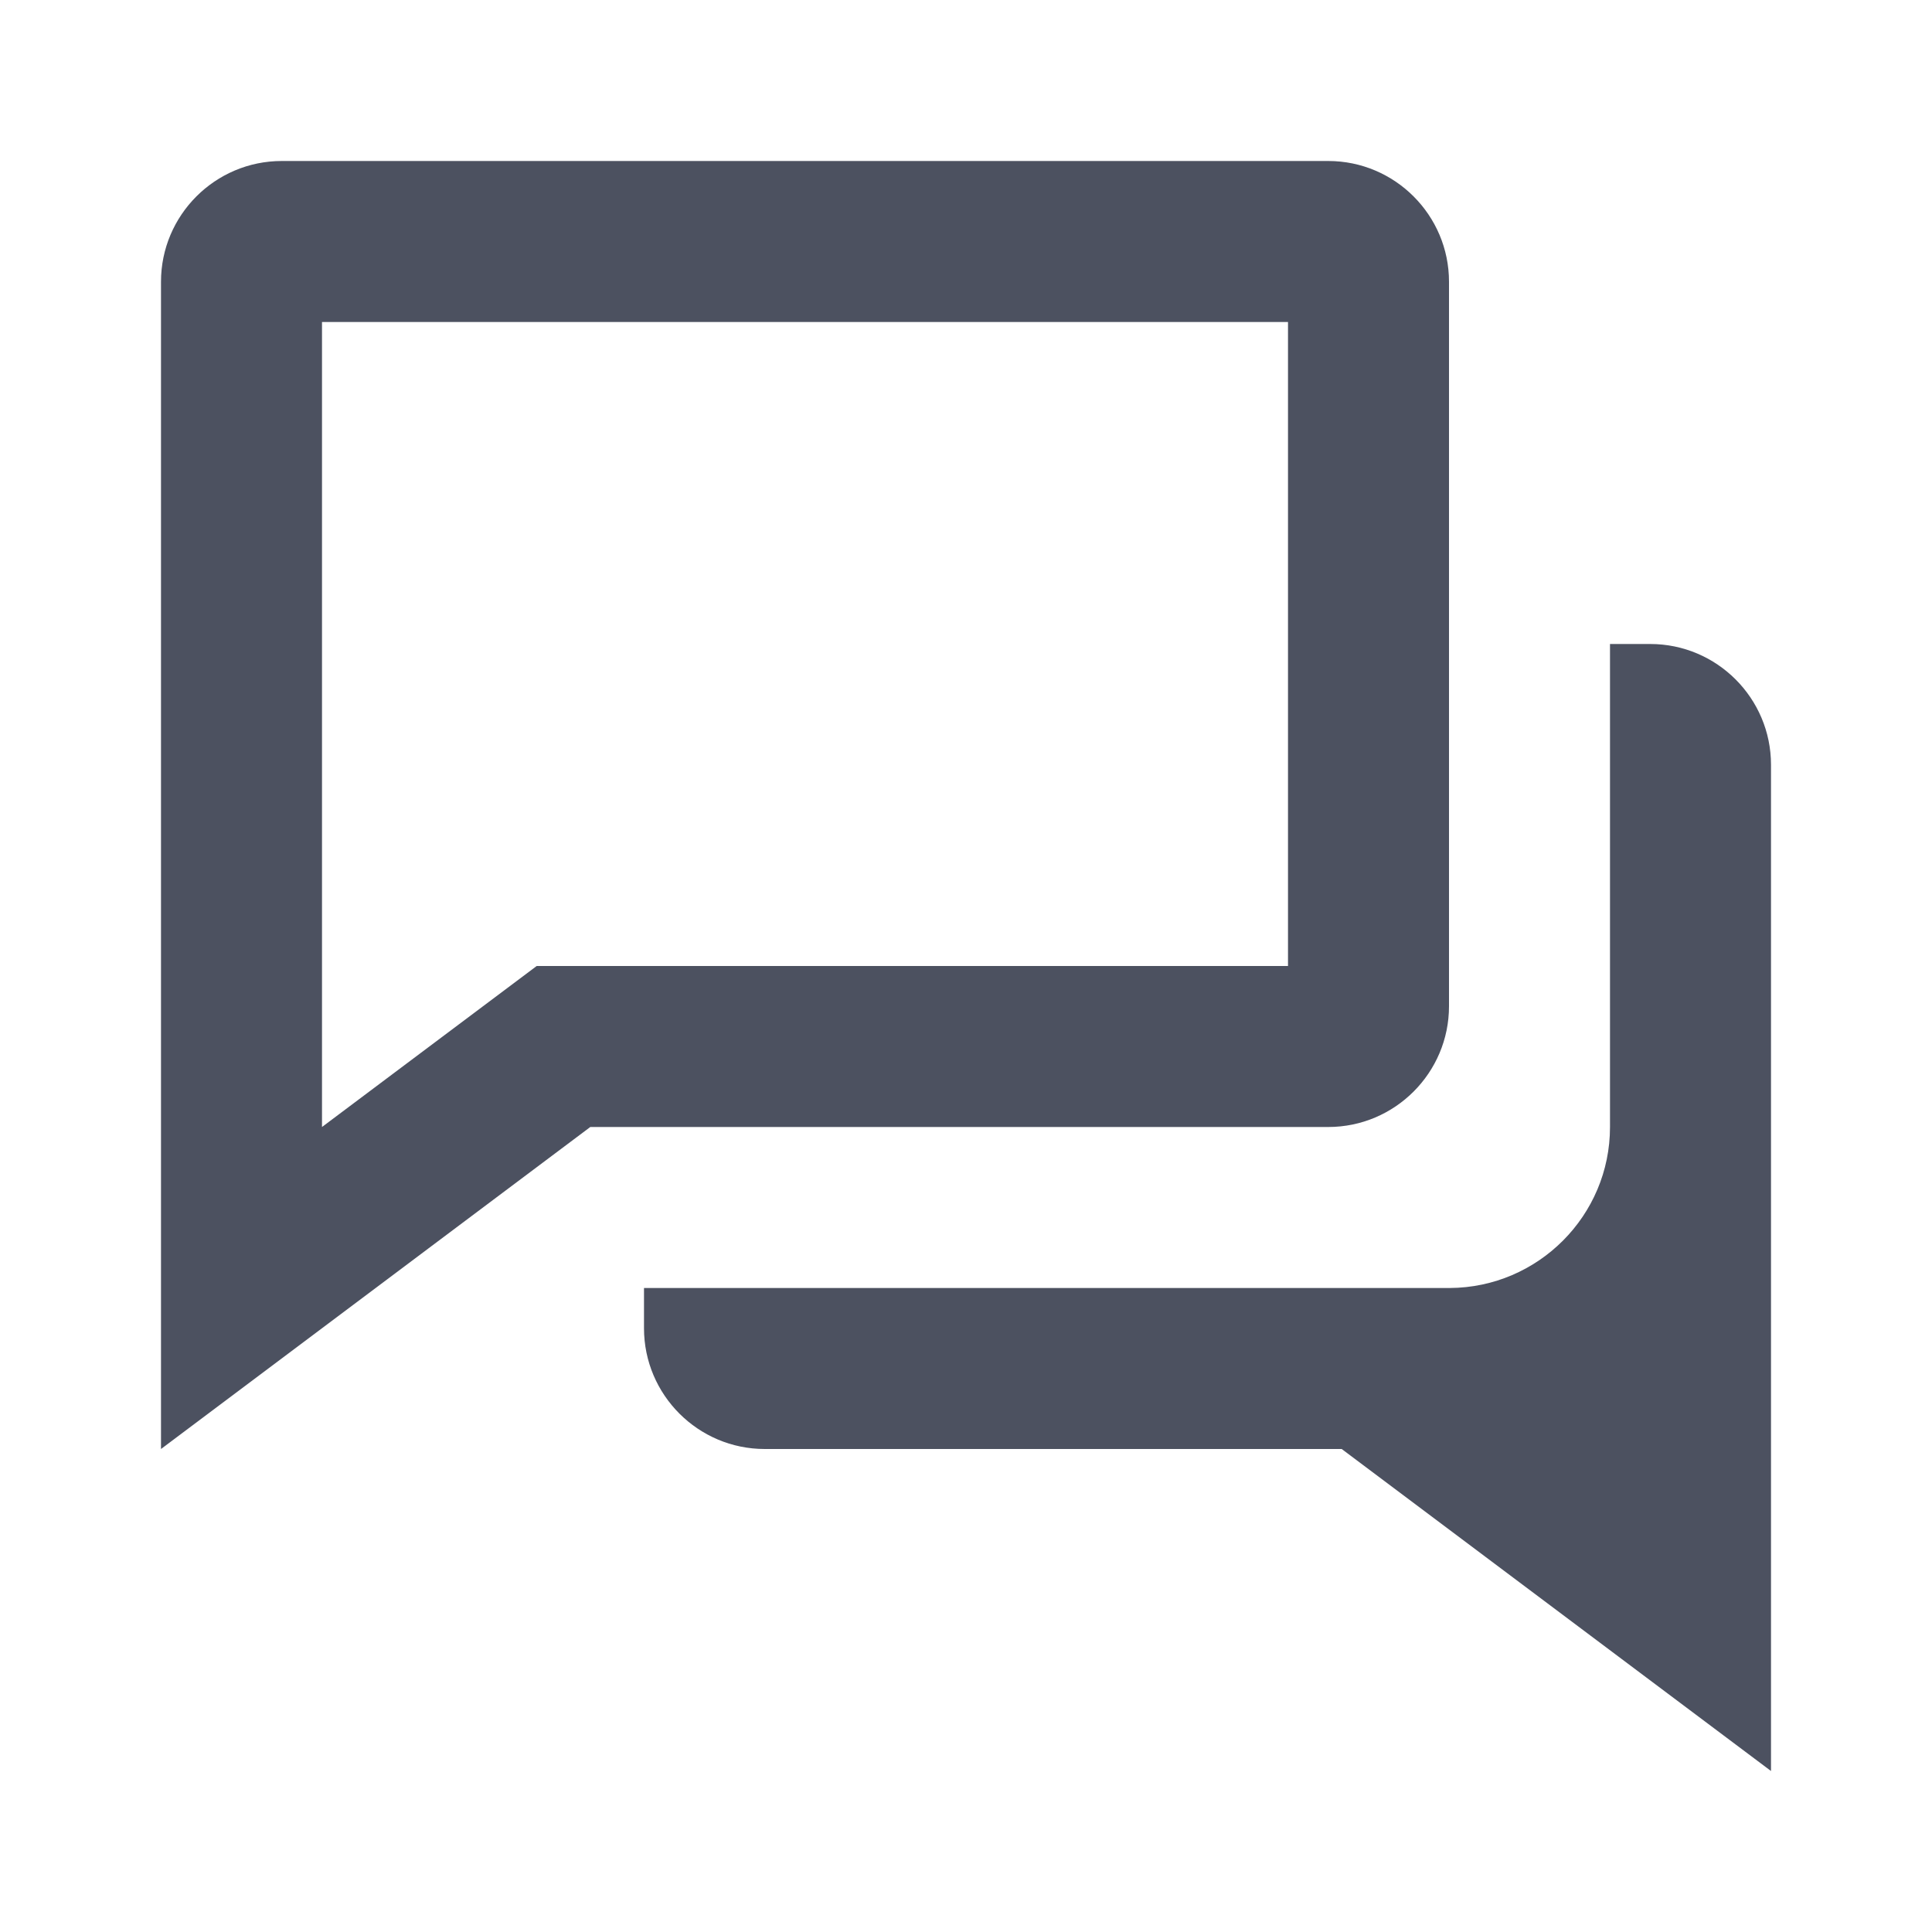
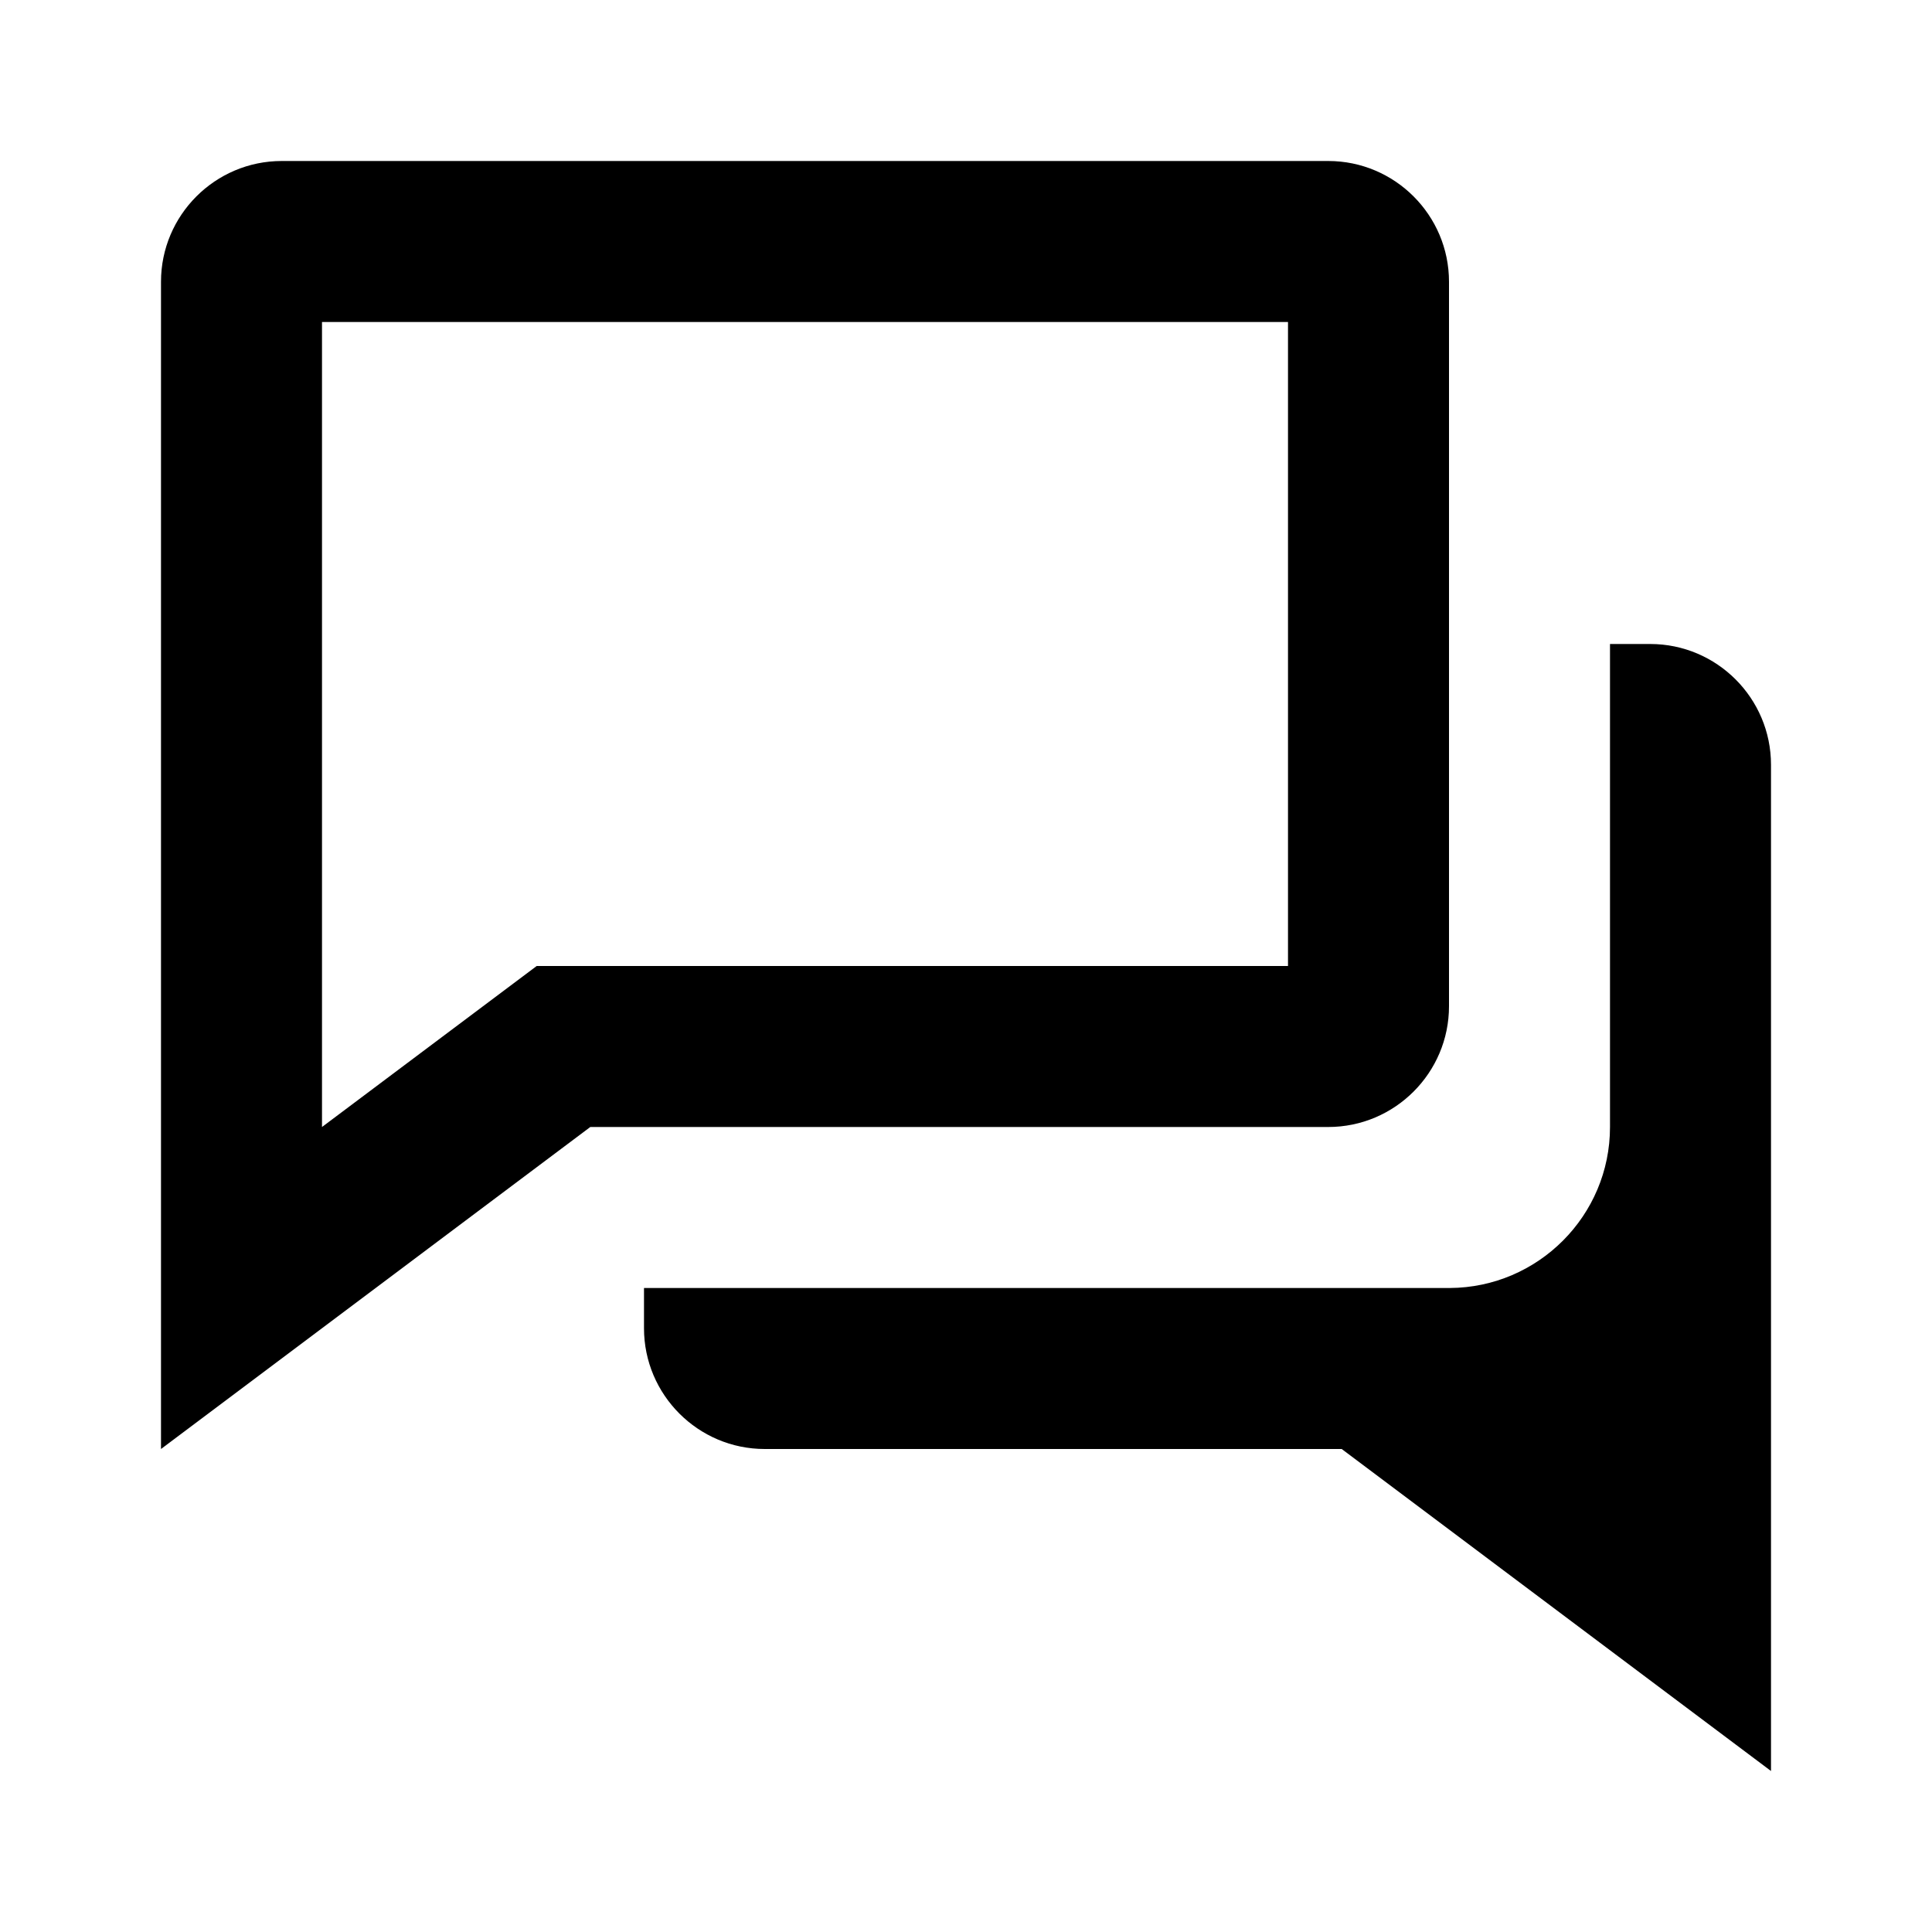
<svg xmlns="http://www.w3.org/2000/svg" width="24" height="24" viewBox="0 0 24 24" fill="none">
-   <path d="M16 14H16.5C17.327 14 18 13.327 18 12.5V3.5C18 2.673 17.327 2 16.5 2H3.5C2.673 2 2 2.673 2 3.5V18L7.333 14H16ZM6.667 12L4 14V4H16V12H6.667Z" fill="#4C5160" />
-   <path d="M20.5 8H20V14.001C20 15.101 19.107 15.994 18.01 16H8V16.5C8 17.327 8.673 18 9.5 18H16.667L22 22V9.5C22 8.673 21.327 8 20.5 8Z" fill="#4C5160" />
+   <path d="M16 14H16.5C17.327 14 18 13.327 18 12.5V3.5C18 2.673 17.327 2 16.5 2H3.5C2.673 2 2 2.673 2 3.5V18L7.333 14H16ZM6.667 12L4 14V4H16V12H6.667Z" fill="currentColor" />
+   <path d="M20.5 8H20V14.001C20 15.101 19.107 15.994 18.01 16H8V16.5C8 17.327 8.673 18 9.5 18H16.667L22 22V9.5C22 8.673 21.327 8 20.5 8Z" fill="currentColor" />
</svg>
